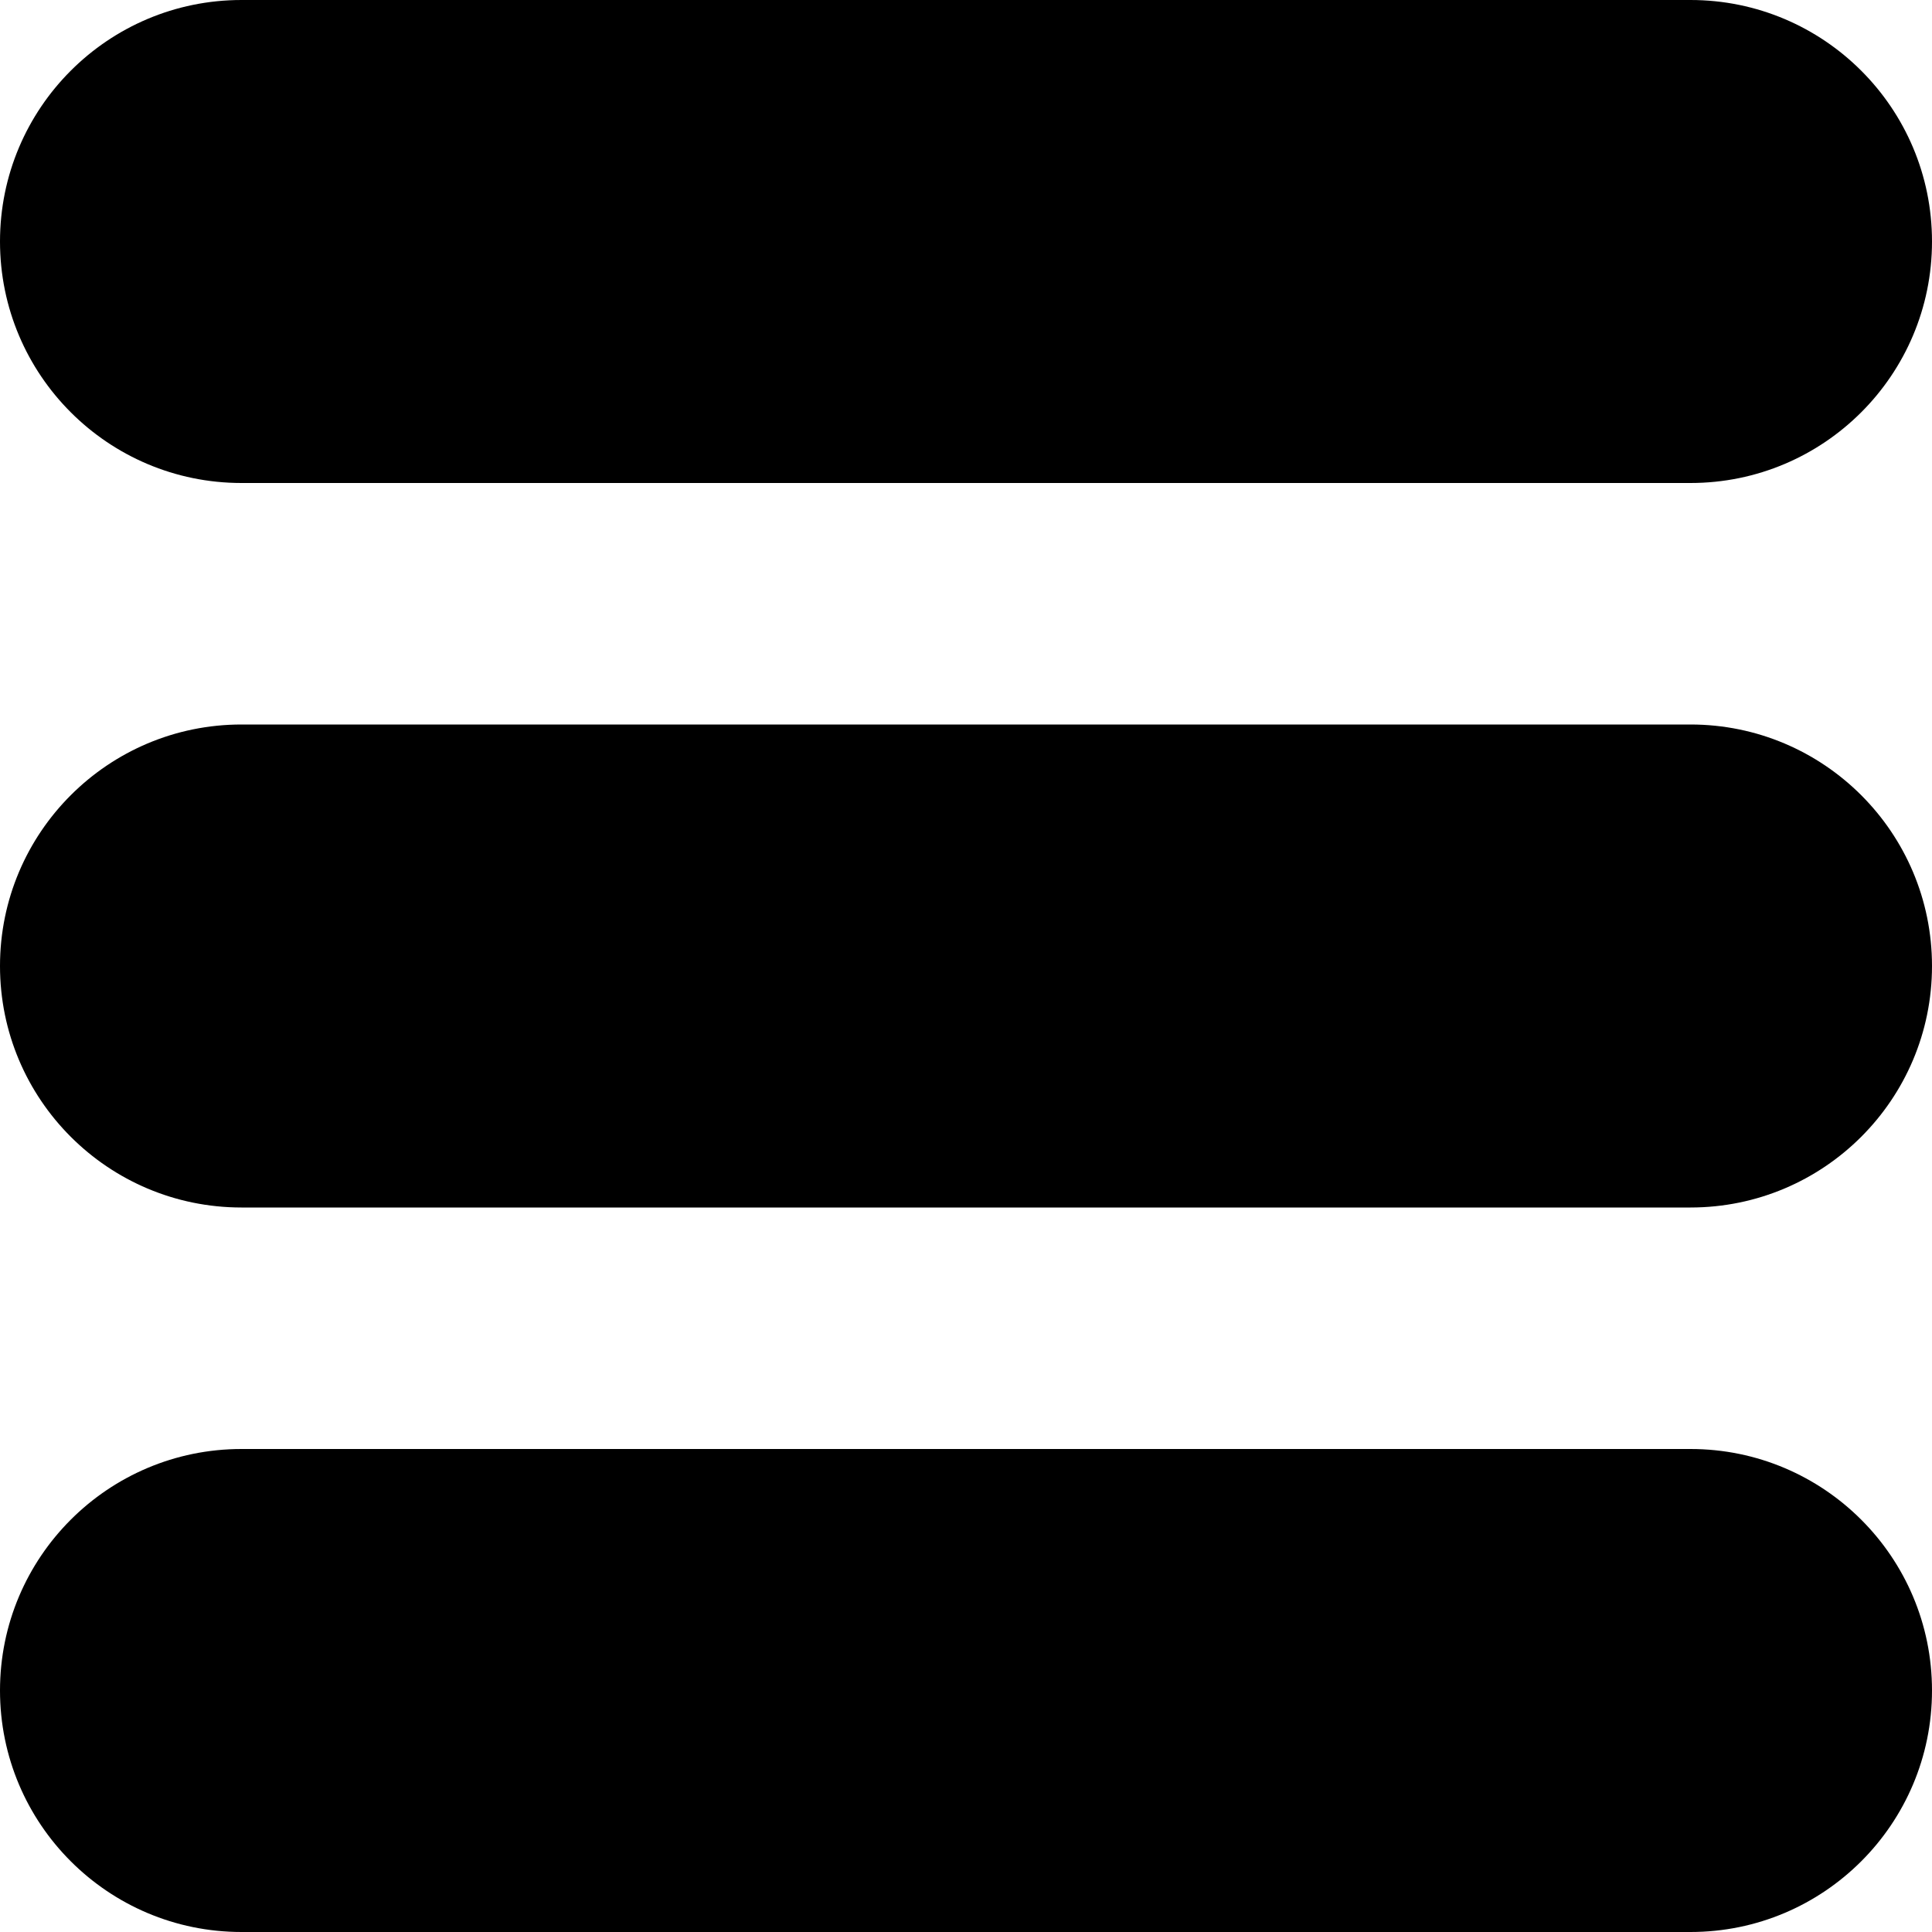
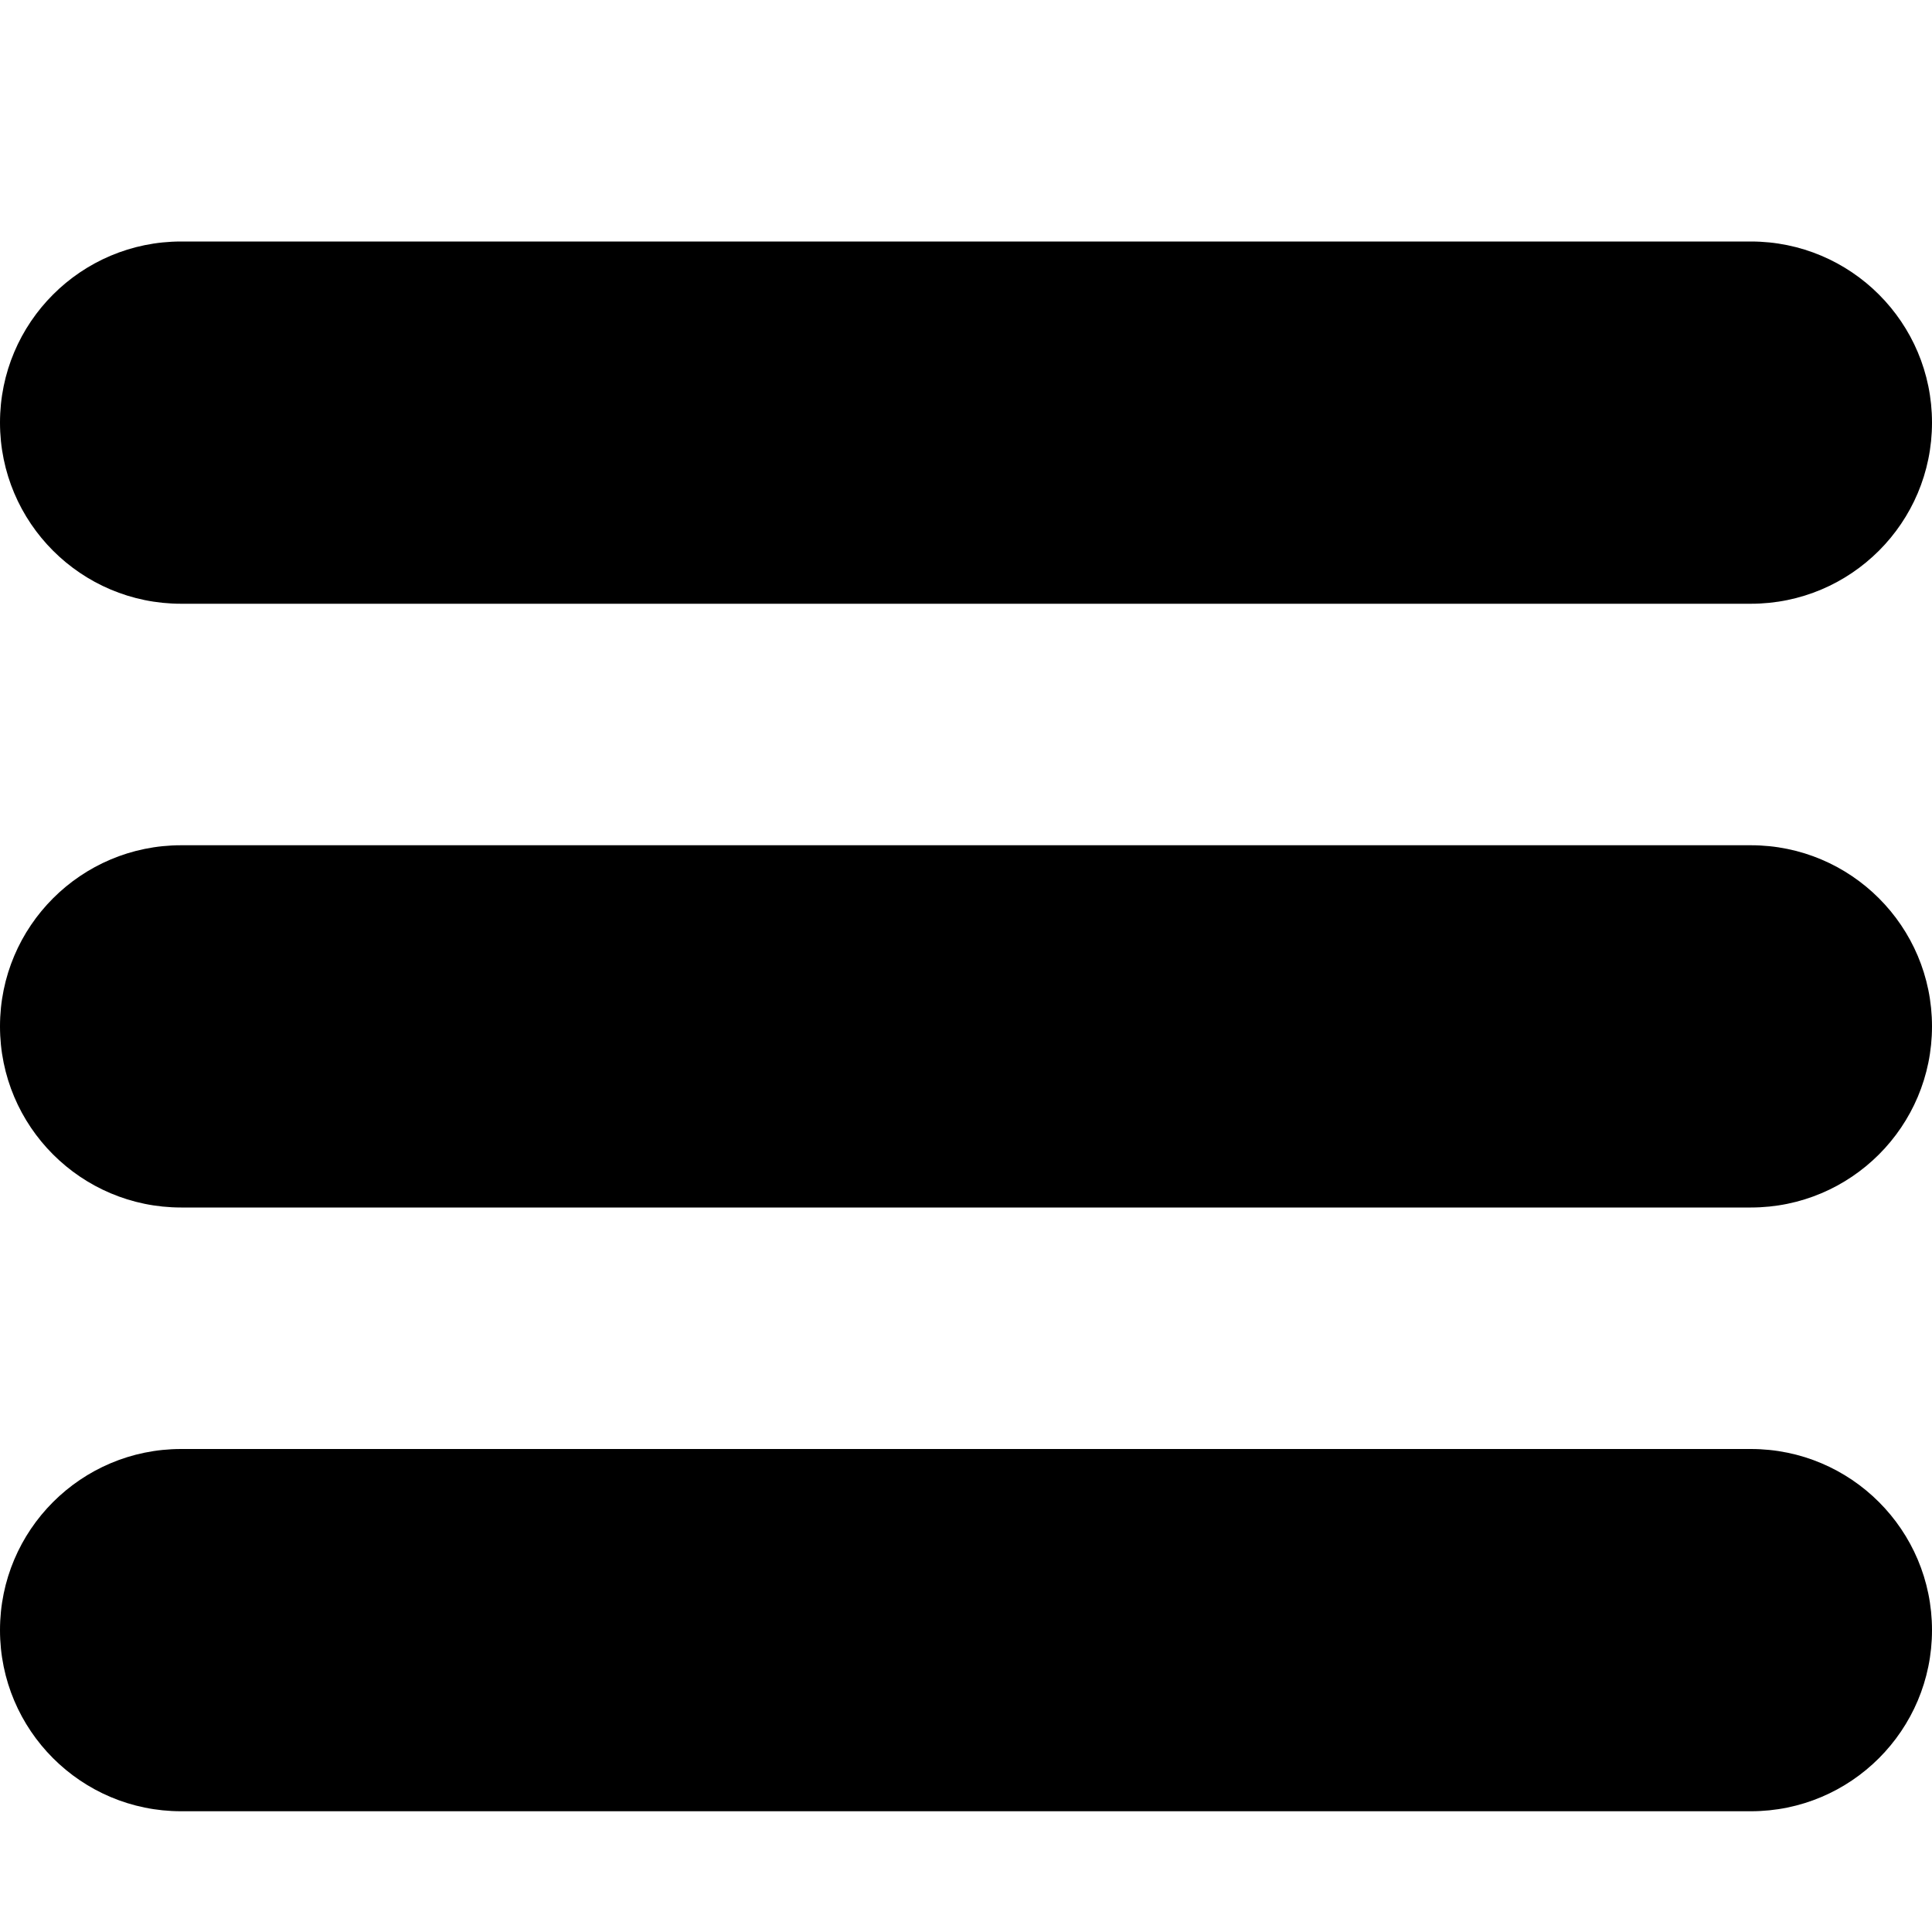
<svg xmlns="http://www.w3.org/2000/svg" id="Layer_1" data-name="Layer 1" viewBox="0 0 16 16">
-   <path d="M2,4A2,2,0,0,1,2,0H14a2,2,0,0,1,0,4Z" />
-   <path d="M2,10A2,2,0,0,1,2,6H14a2,2,0,0,1,0,4Z" />
-   <path d="M2,16a2,2,0,0,1,0-4H14a2,2,0,0,1,0,4Z" />
+   <path d="M1.5,5a1.5,1.5,0,0,1,0-3h13a1.5,1.5,0,0,1,0,3Z" />
+   <path d="M1.5,10a1.5,1.5,0,0,1,0-3h13a1.5,1.5,0,0,1,0,3Z" />
+   <path d="M1.5,15a1.5,1.5,0,0,1,0-3h13a1.5,1.5,0,0,1,0,3Z" />
</svg>
